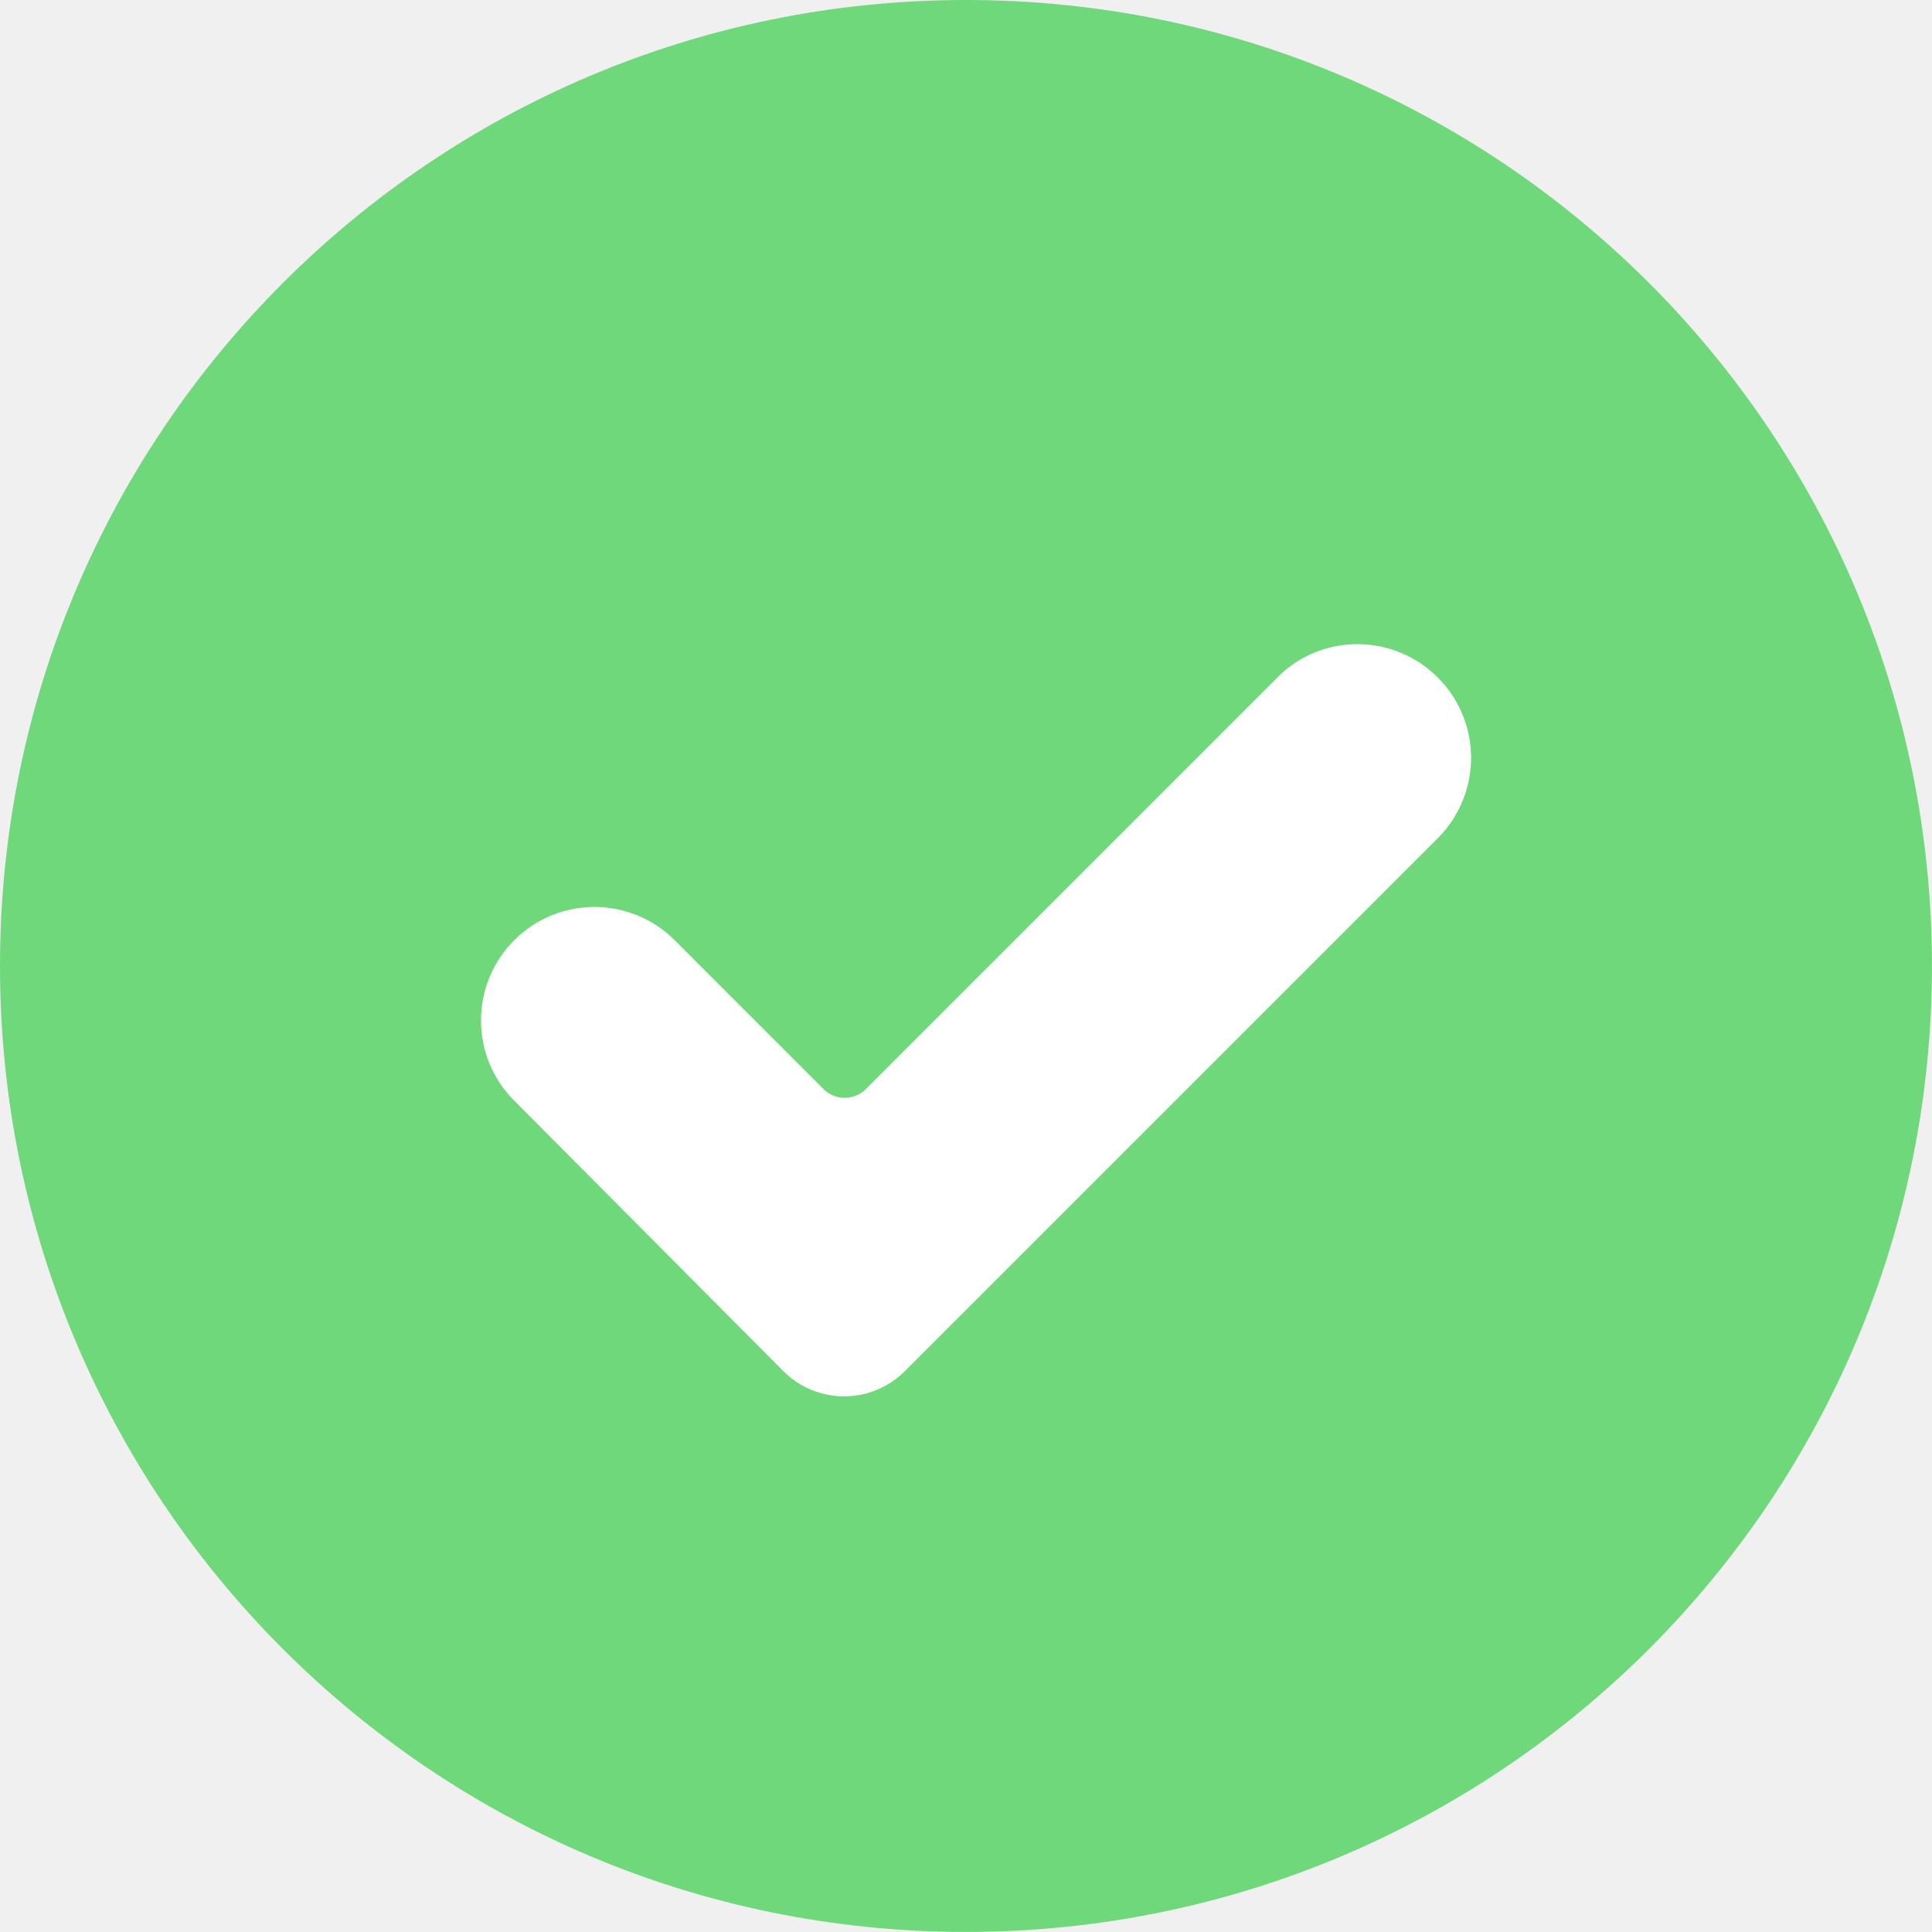
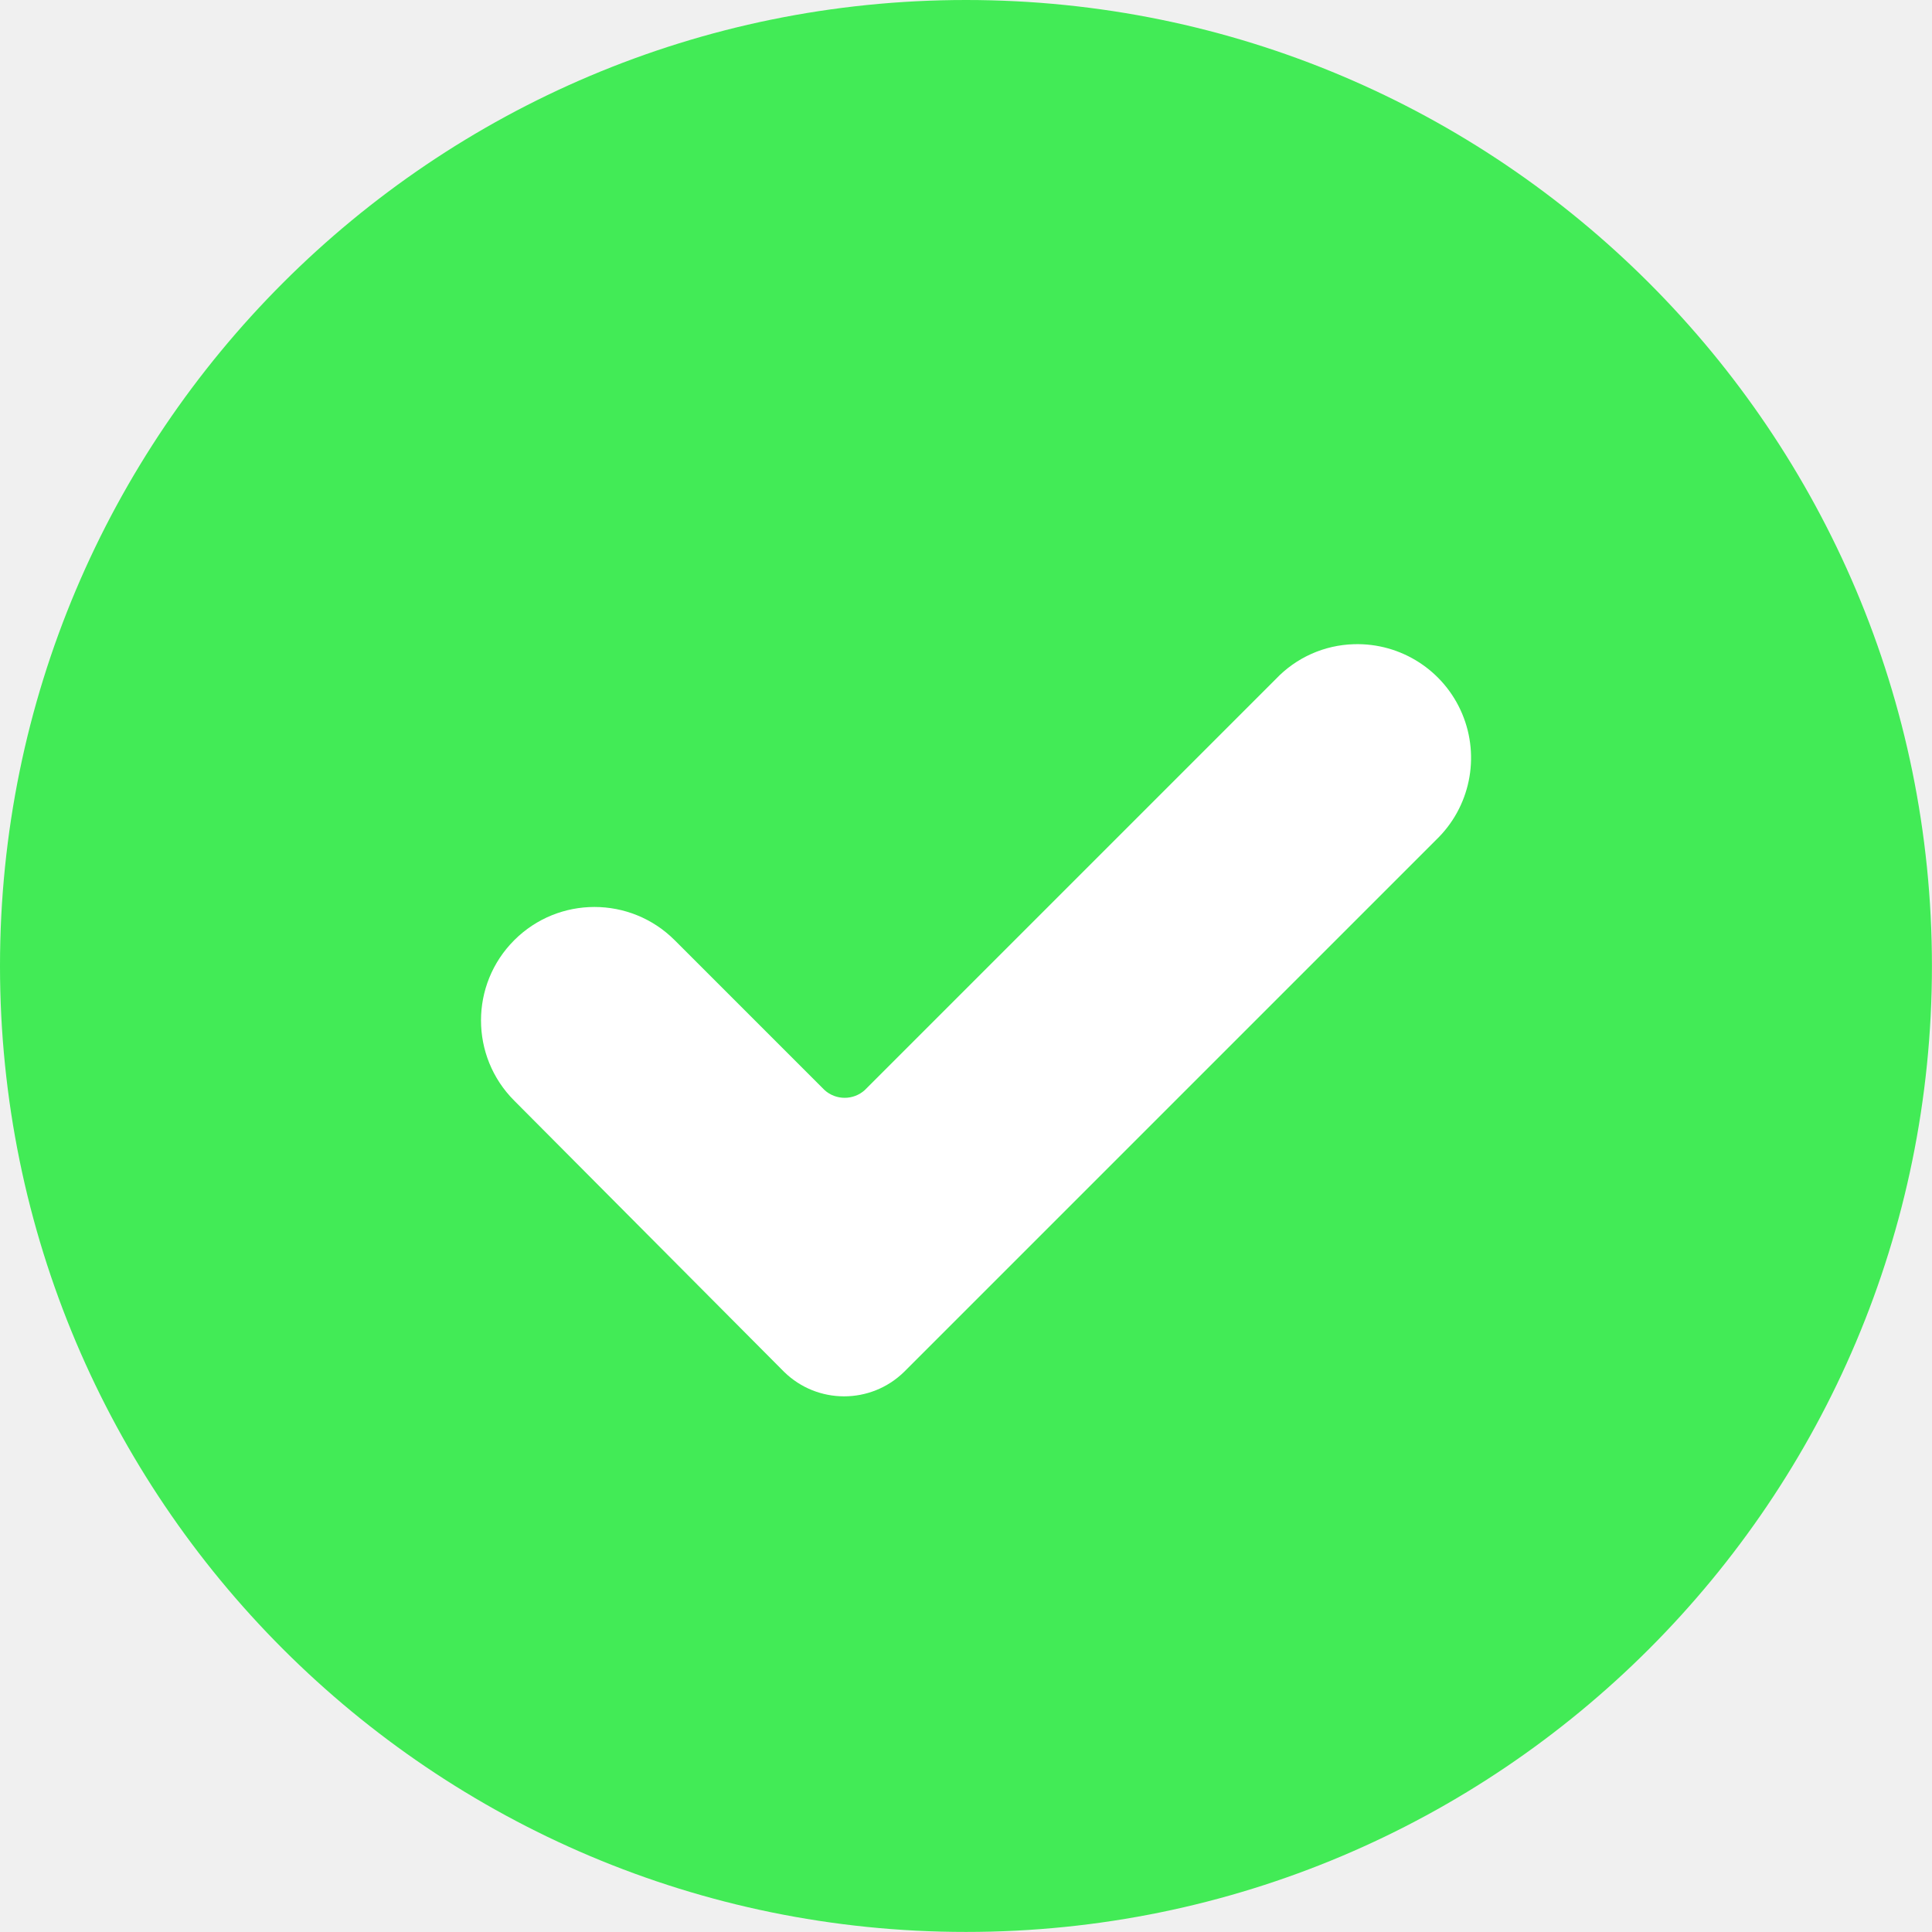
<svg xmlns="http://www.w3.org/2000/svg" width="28.719" height="28.719" viewBox="0 0 28.719 28.719">
  <g id="Group_470" data-name="Group 470" transform="translate(-275.452 -385.865)">
-     <circle id="Ellipse_88" data-name="Ellipse 88" cx="14.359" cy="14.359" r="14.359" transform="translate(275.452 385.865)" fill="#6fd87a" />
+     <circle id="Ellipse_88" data-name="Ellipse 88" cx="14.359" cy="14.359" r="14.359" transform="translate(275.452 385.865)" fill="#42EB56" />
    <path id="np_check_1231596_FFFFFF" d="M24.771,22a1.69,1.69,0,0,1,1.221,2.908l-7.909,7.909a1.275,1.275,0,0,1-1.783,0l-4.012-4.032A1.686,1.686,0,1,1,14.673,26.4L16.9,28.627a.446.446,0,0,0,.6,0l6.106-6.106A1.664,1.664,0,0,1,24.771,22Z" transform="translate(270.808 373.441)" fill="#fff" />
  </g>
</svg>
